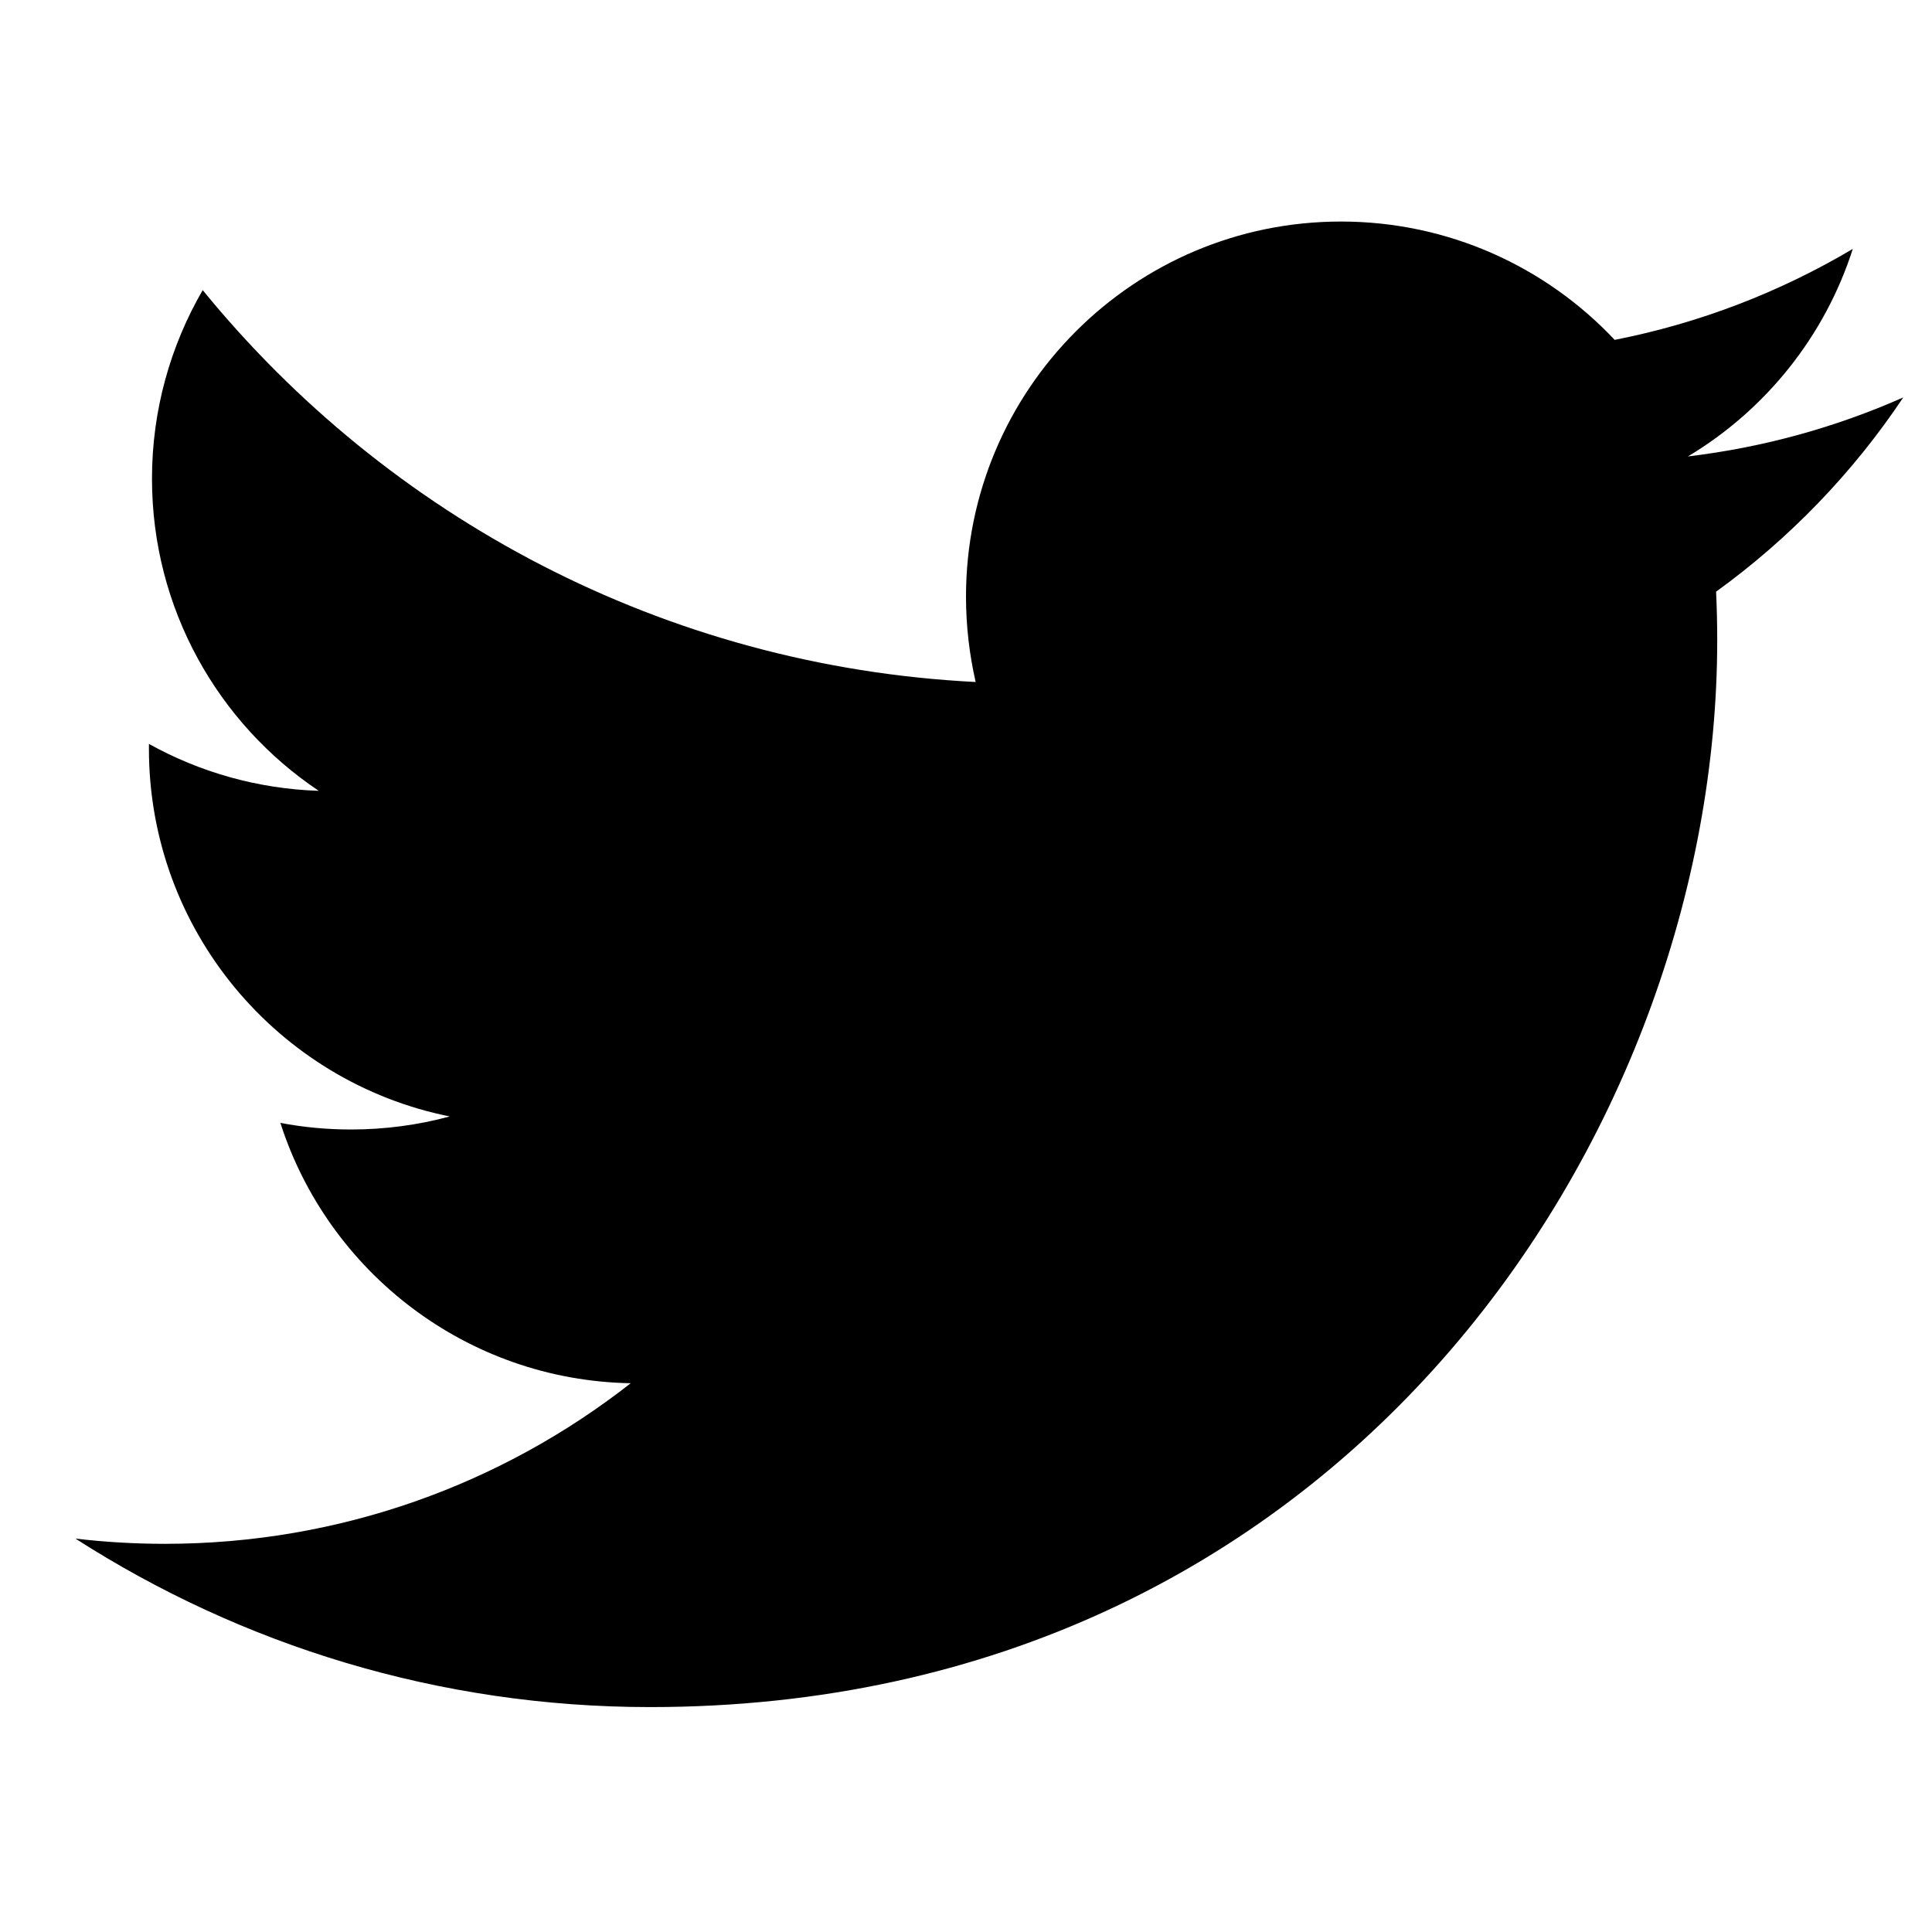
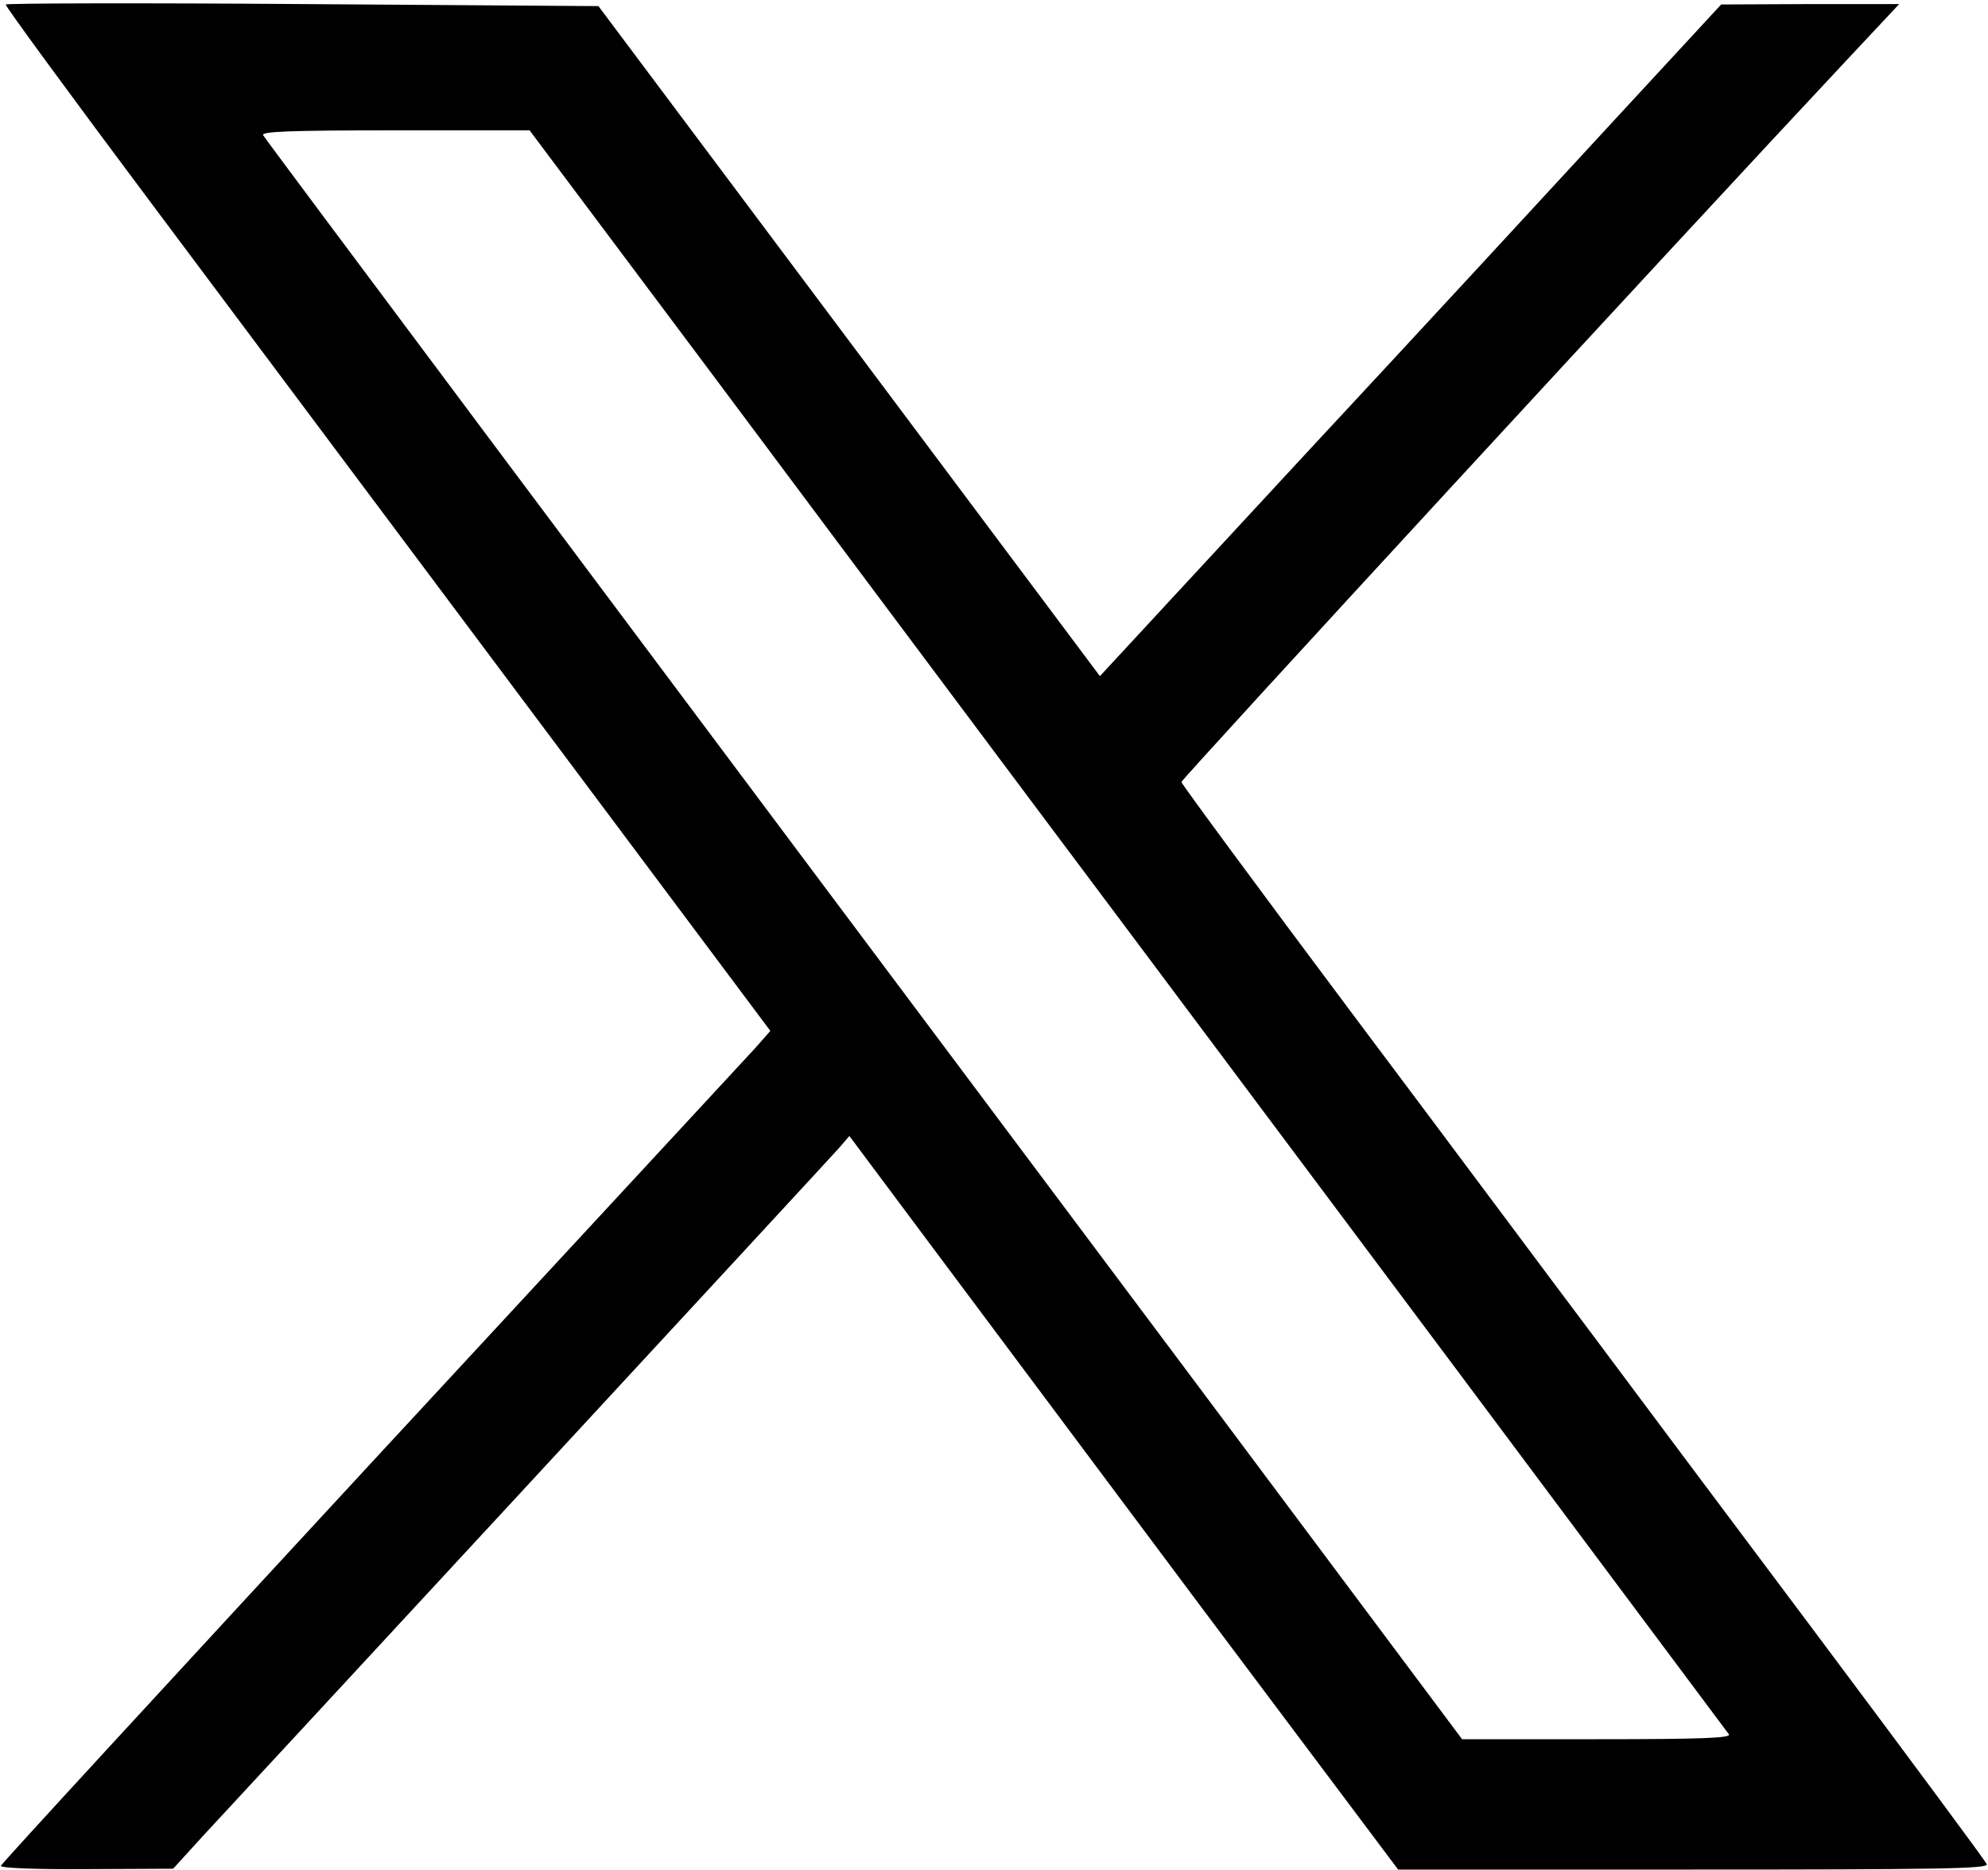
- <svg xmlns="http://www.w3.org/2000/svg" viewBox="0 0 24 24" class="r-13gxpu9 r-4qtqp9 r-yyyyoo r-16y2uox r-1q142lx r-8kz0gk r-dnmrzs r-bnwqim r-1plcrui r-lrvibr r-1srniue">
-   <g>
-     <path d="M23.643 4.937c-.835.37-1.732.62-2.675.733.962-.576 1.7-1.49 2.048-2.578-.9.534-1.897.922-2.958 1.13-.85-.904-2.06-1.47-3.4-1.47-2.572 0-4.658 2.086-4.658 4.66 0 .364.042.718.12 1.06-3.873-.195-7.304-2.05-9.602-4.868-.4.69-.63 1.49-.63 2.342 0 1.616.823 3.043 2.072 3.878-.764-.025-1.482-.234-2.11-.583v.06c0 2.257 1.605 4.14 3.737 4.568-.392.106-.803.162-1.227.162-.3 0-.593-.028-.877-.082.593 1.85 2.313 3.198 4.352 3.234-1.595 1.25-3.604 1.995-5.786 1.995-.376 0-.747-.022-1.112-.065 2.062 1.323 4.51 2.093 7.14 2.093 8.57 0 13.255-7.098 13.255-13.254 0-.2-.005-.402-.014-.602.91-.658 1.7-1.477 2.323-2.41z" />
+ <svg xmlns="http://www.w3.org/2000/svg" version="1.0" width="488pt" height="459pt" viewBox="0 0 488 459" preserveAspectRatio="xMidYMid meet">
+   <g transform="translate(0,459) scale(0.1,-0.1)" fill="#000000" stroke="none">
+     <path d="M14 4579 c-2 -3 160 -224 359 -490 199 -266 622 -832 940 -1257 l578 -773 -37 -42 c-21 -23 -446 -482 -944 -1020 -498 -539 -907 -983 -908 -988 -2 -5 85 -9 210 -8 l213 1 70 77 c39 42 401 433 805 870 404 437 746 807 760 823 l25 29 200 -268 c110 -147 413 -553 673 -901 l474 -632 725 0 c603 0 724 2 720 13 -3 8 -187 256 -409 553 -222 296 -476 636 -564 754 -89 118 -350 469 -582 778 -232 310 -422 568 -422 572 0 7 1226 1338 1643 1783 l119 127 -219 0 -218 -1 -255 -276 c-140 -152 -483 -524 -763 -825 l-507 -548 -615 822 -616 823 -725 5 c-399 3 -728 2 -730 -1z m1718 -886 c237 -318 603 -807 813 -1088 210 -280 676 -904 1036 -1385 360 -482 658 -881 663 -888 6 -9 -65 -12 -324 -12 l-331 0 -656 878 c-1514 2023 -2278 3045 -2287 3060 -6 9 62 12 323 12 l331 0 432 -577z" />
  </g>
</svg>
